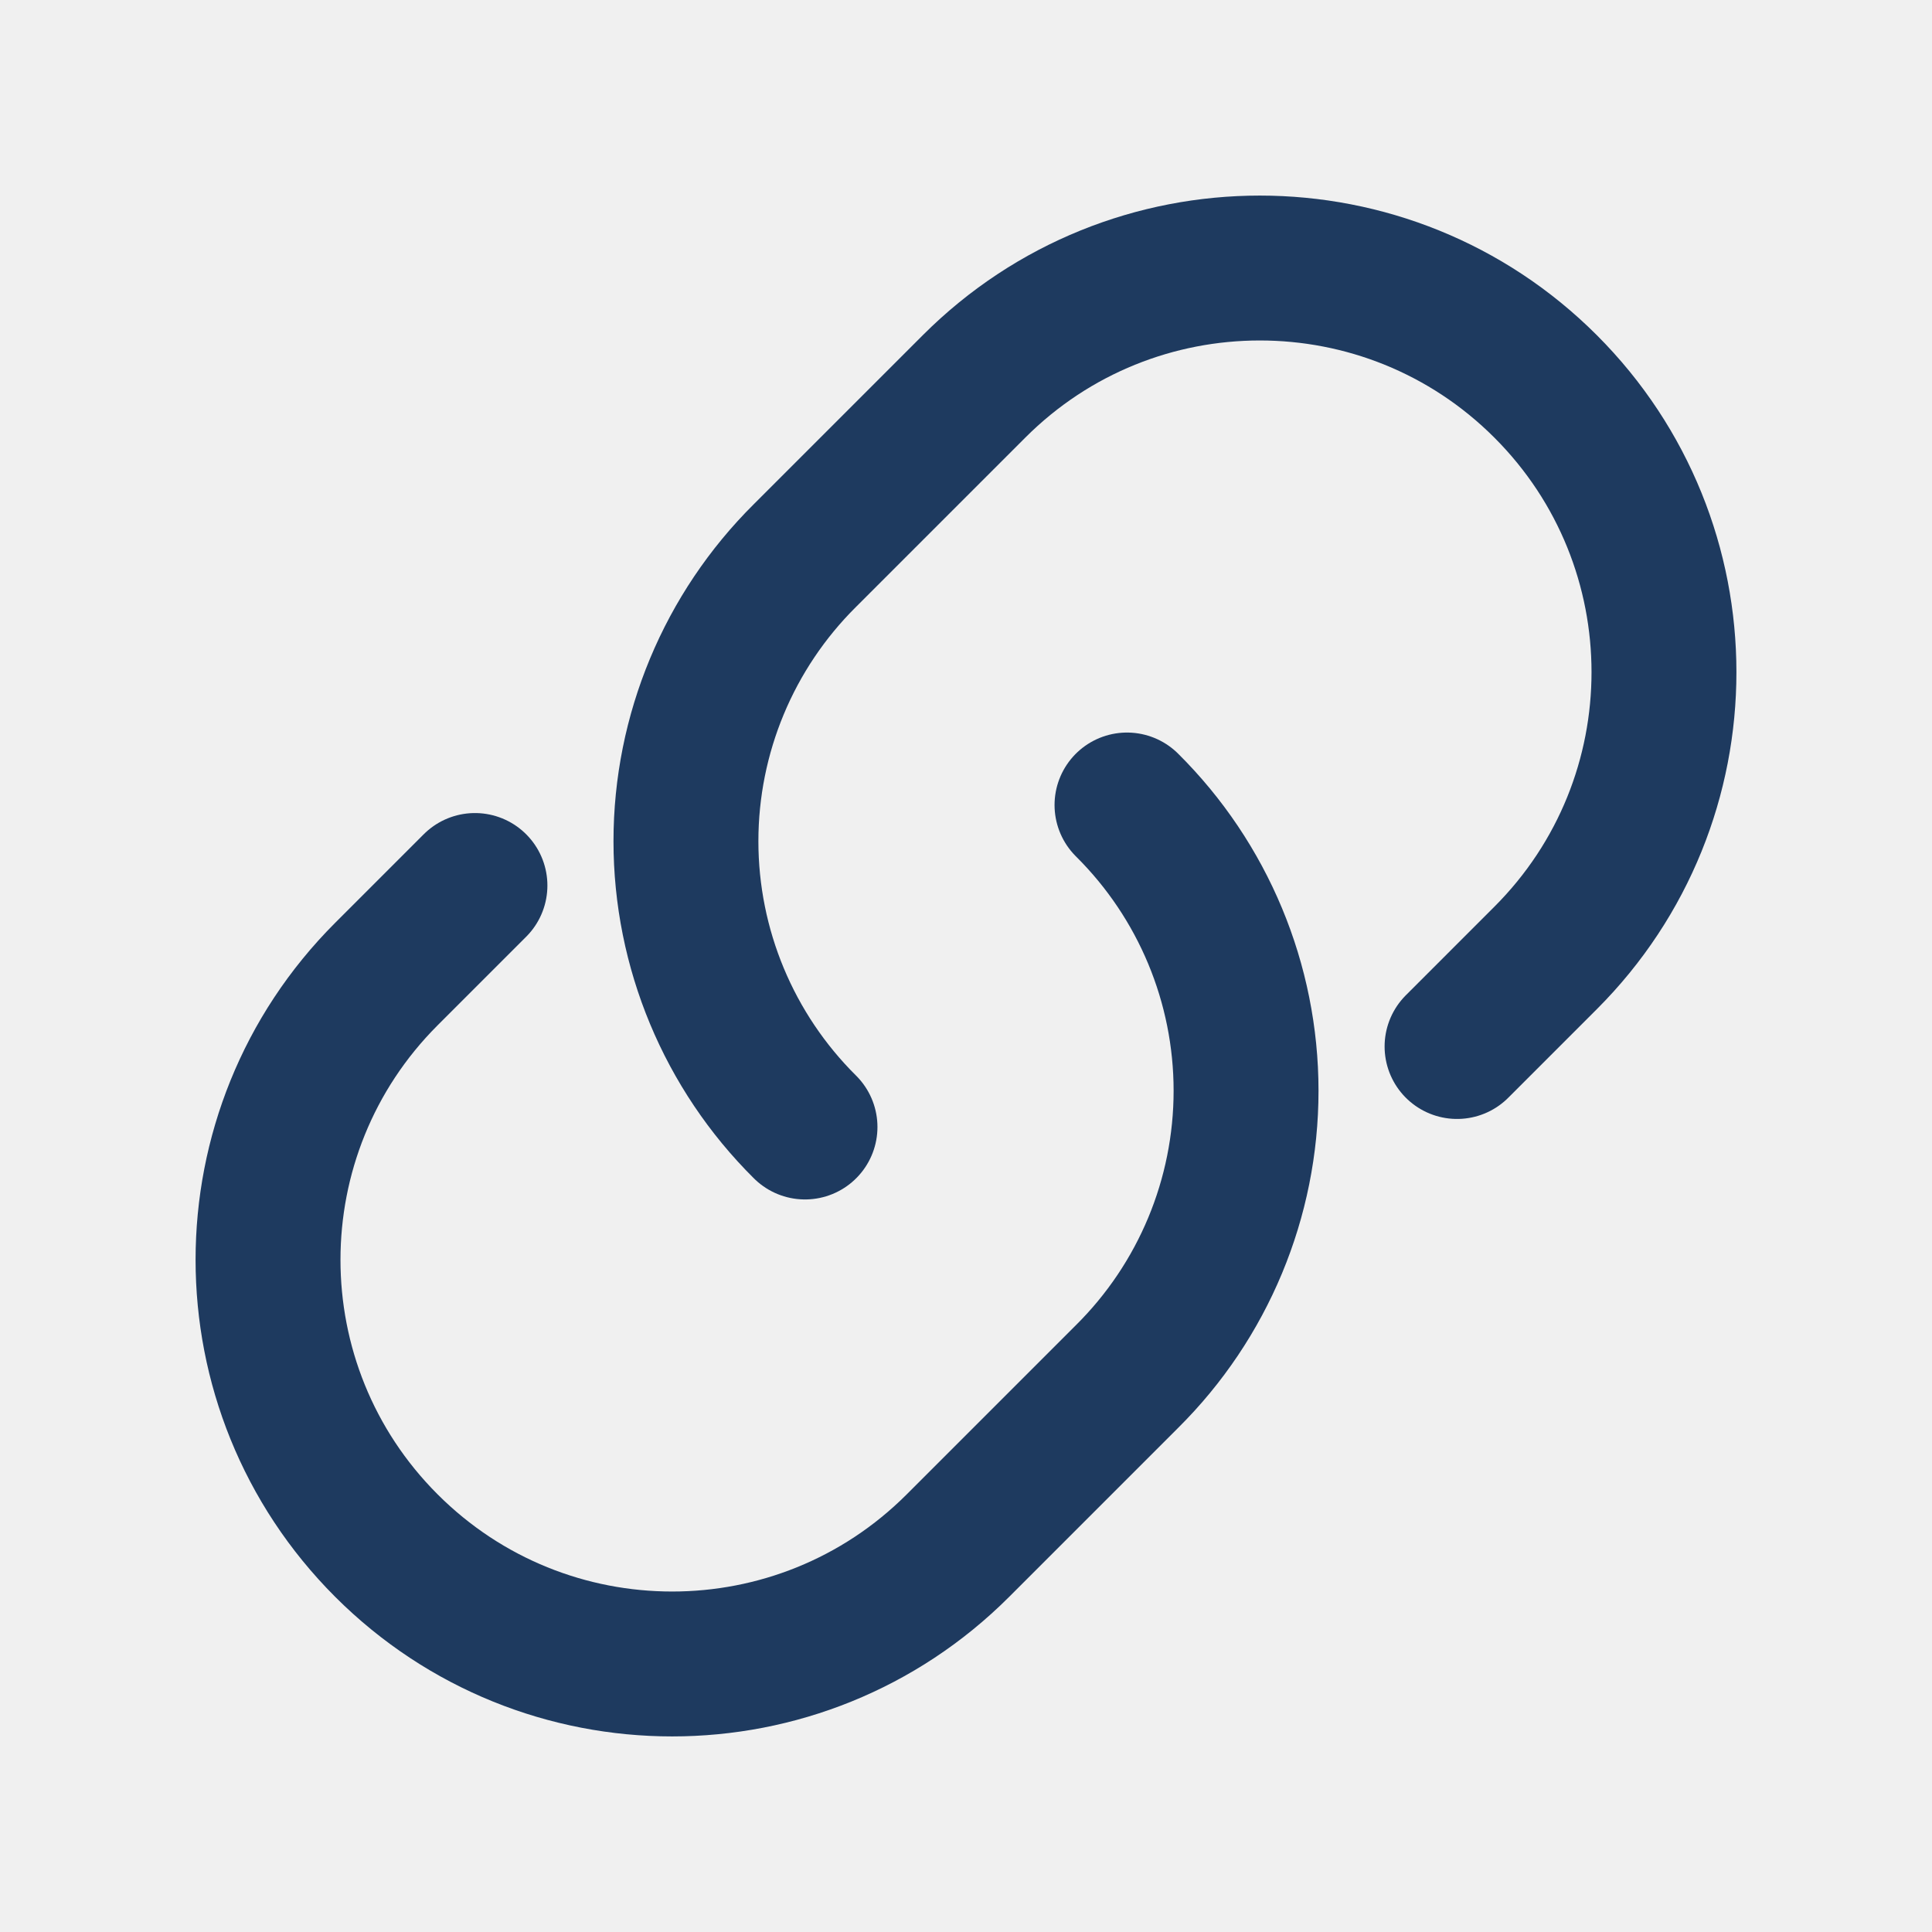
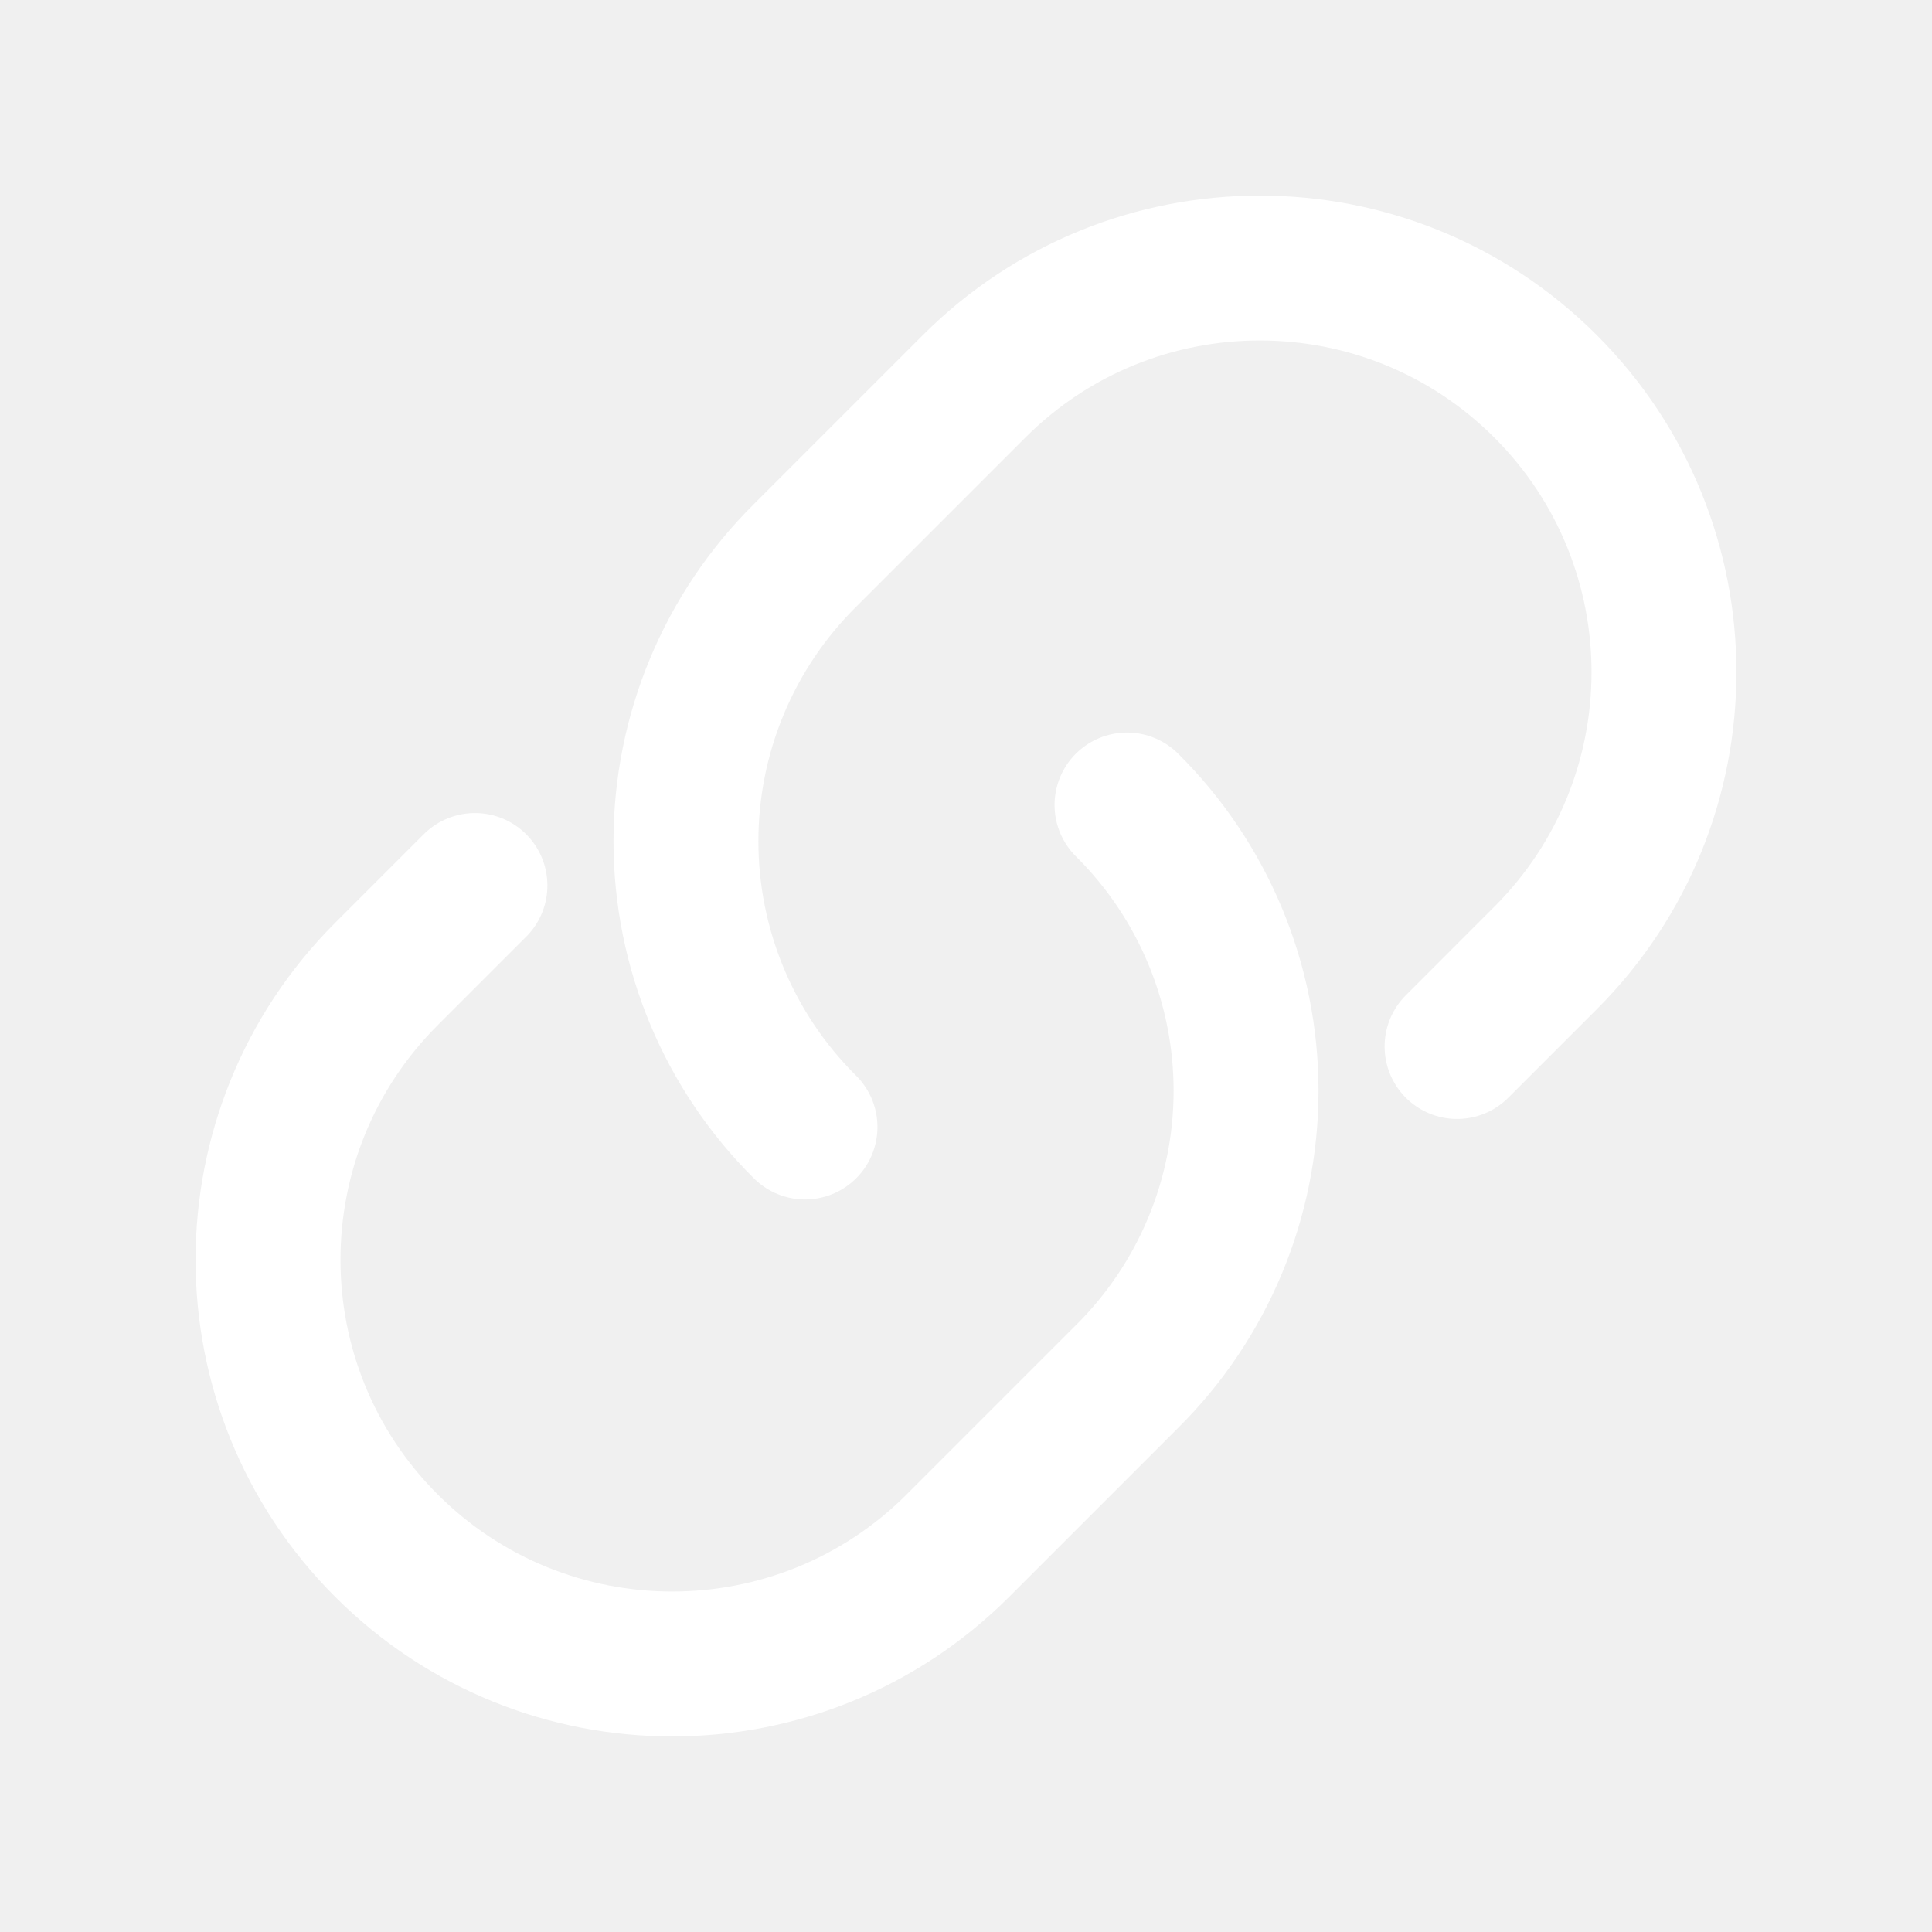
- <svg xmlns="http://www.w3.org/2000/svg" viewBox="0 0 24 24" fill="none" stroke="#1e3a5f" stroke-width="1.8" stroke-linecap="round" stroke-linejoin="round">
+ <svg xmlns="http://www.w3.org/2000/svg" viewBox="0 0 24 24" fill="none" stroke="#FFFFFF" stroke-width="1.8" stroke-linecap="round" stroke-linejoin="round">
  <path d="M10 14a5 5 0 0 1 0-7.1l2.1-2.1a5 5 0 0 1 7.1 7.1l-1.1 1.1" />
  <path d="M14 10a5 5 0 0 1 0 7.1l-2.1 2.1a5 5 0 0 1-7.1-7.1l1.1-1.1" />
</svg>
